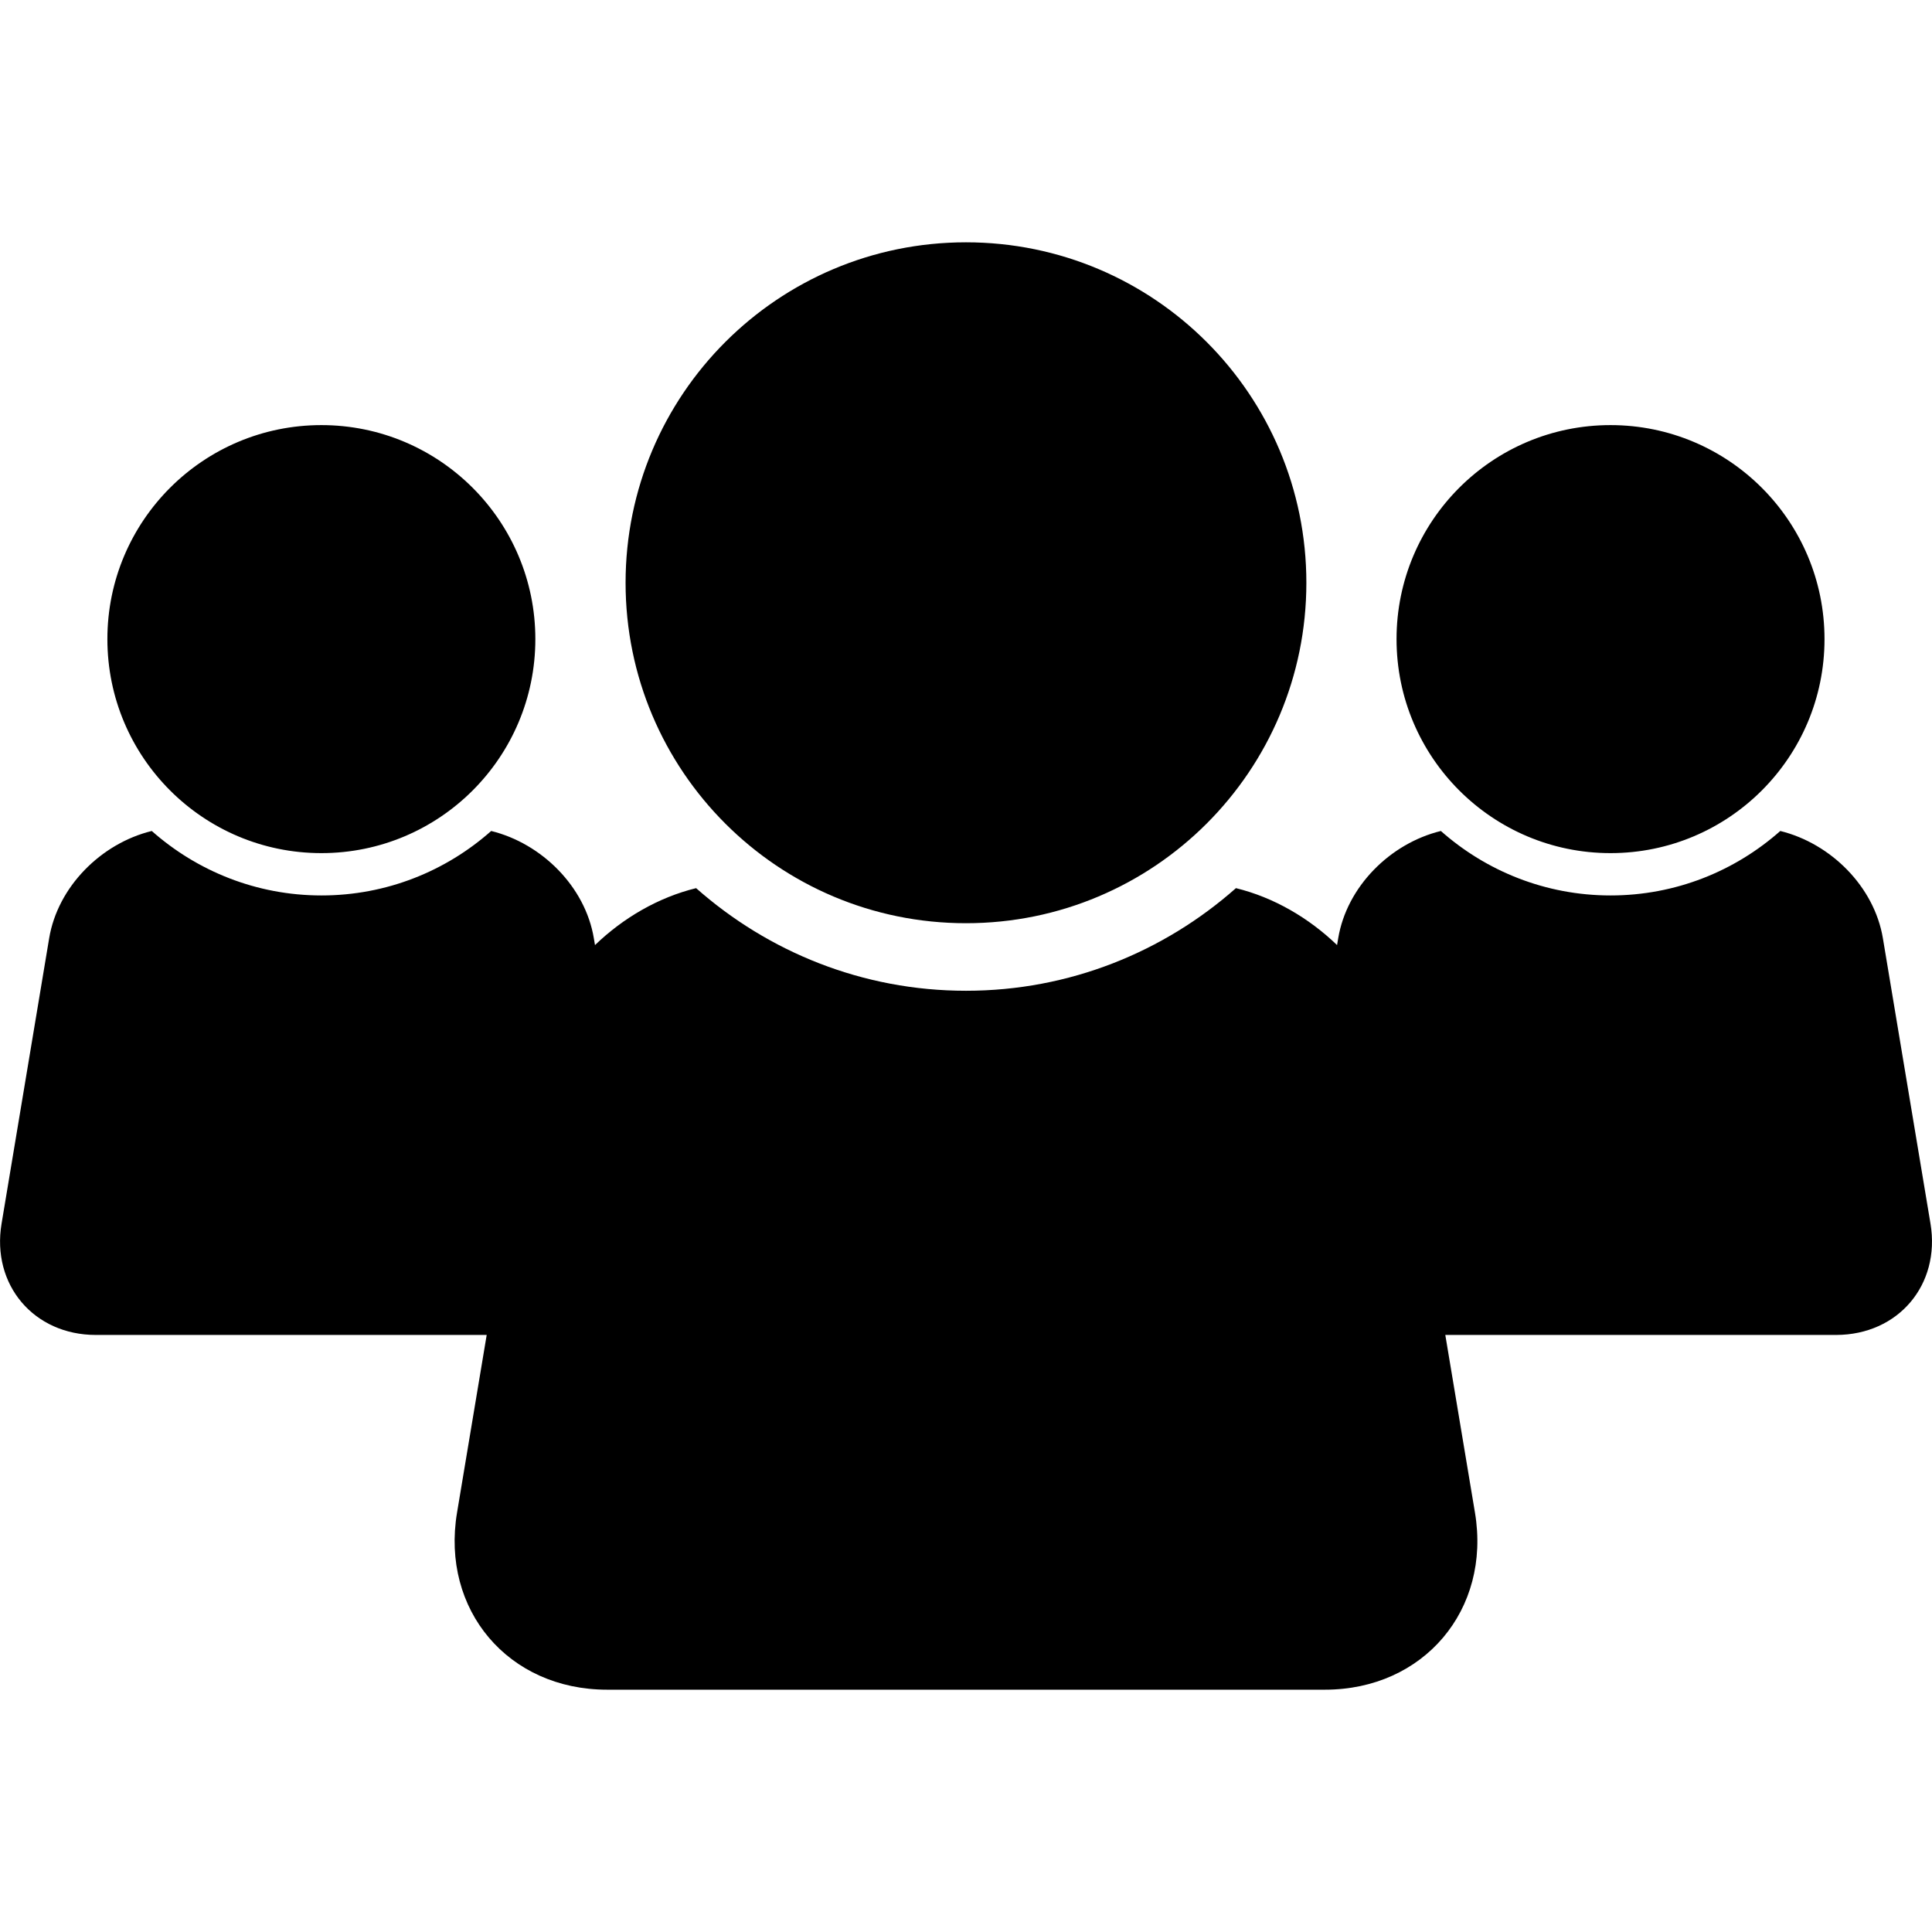
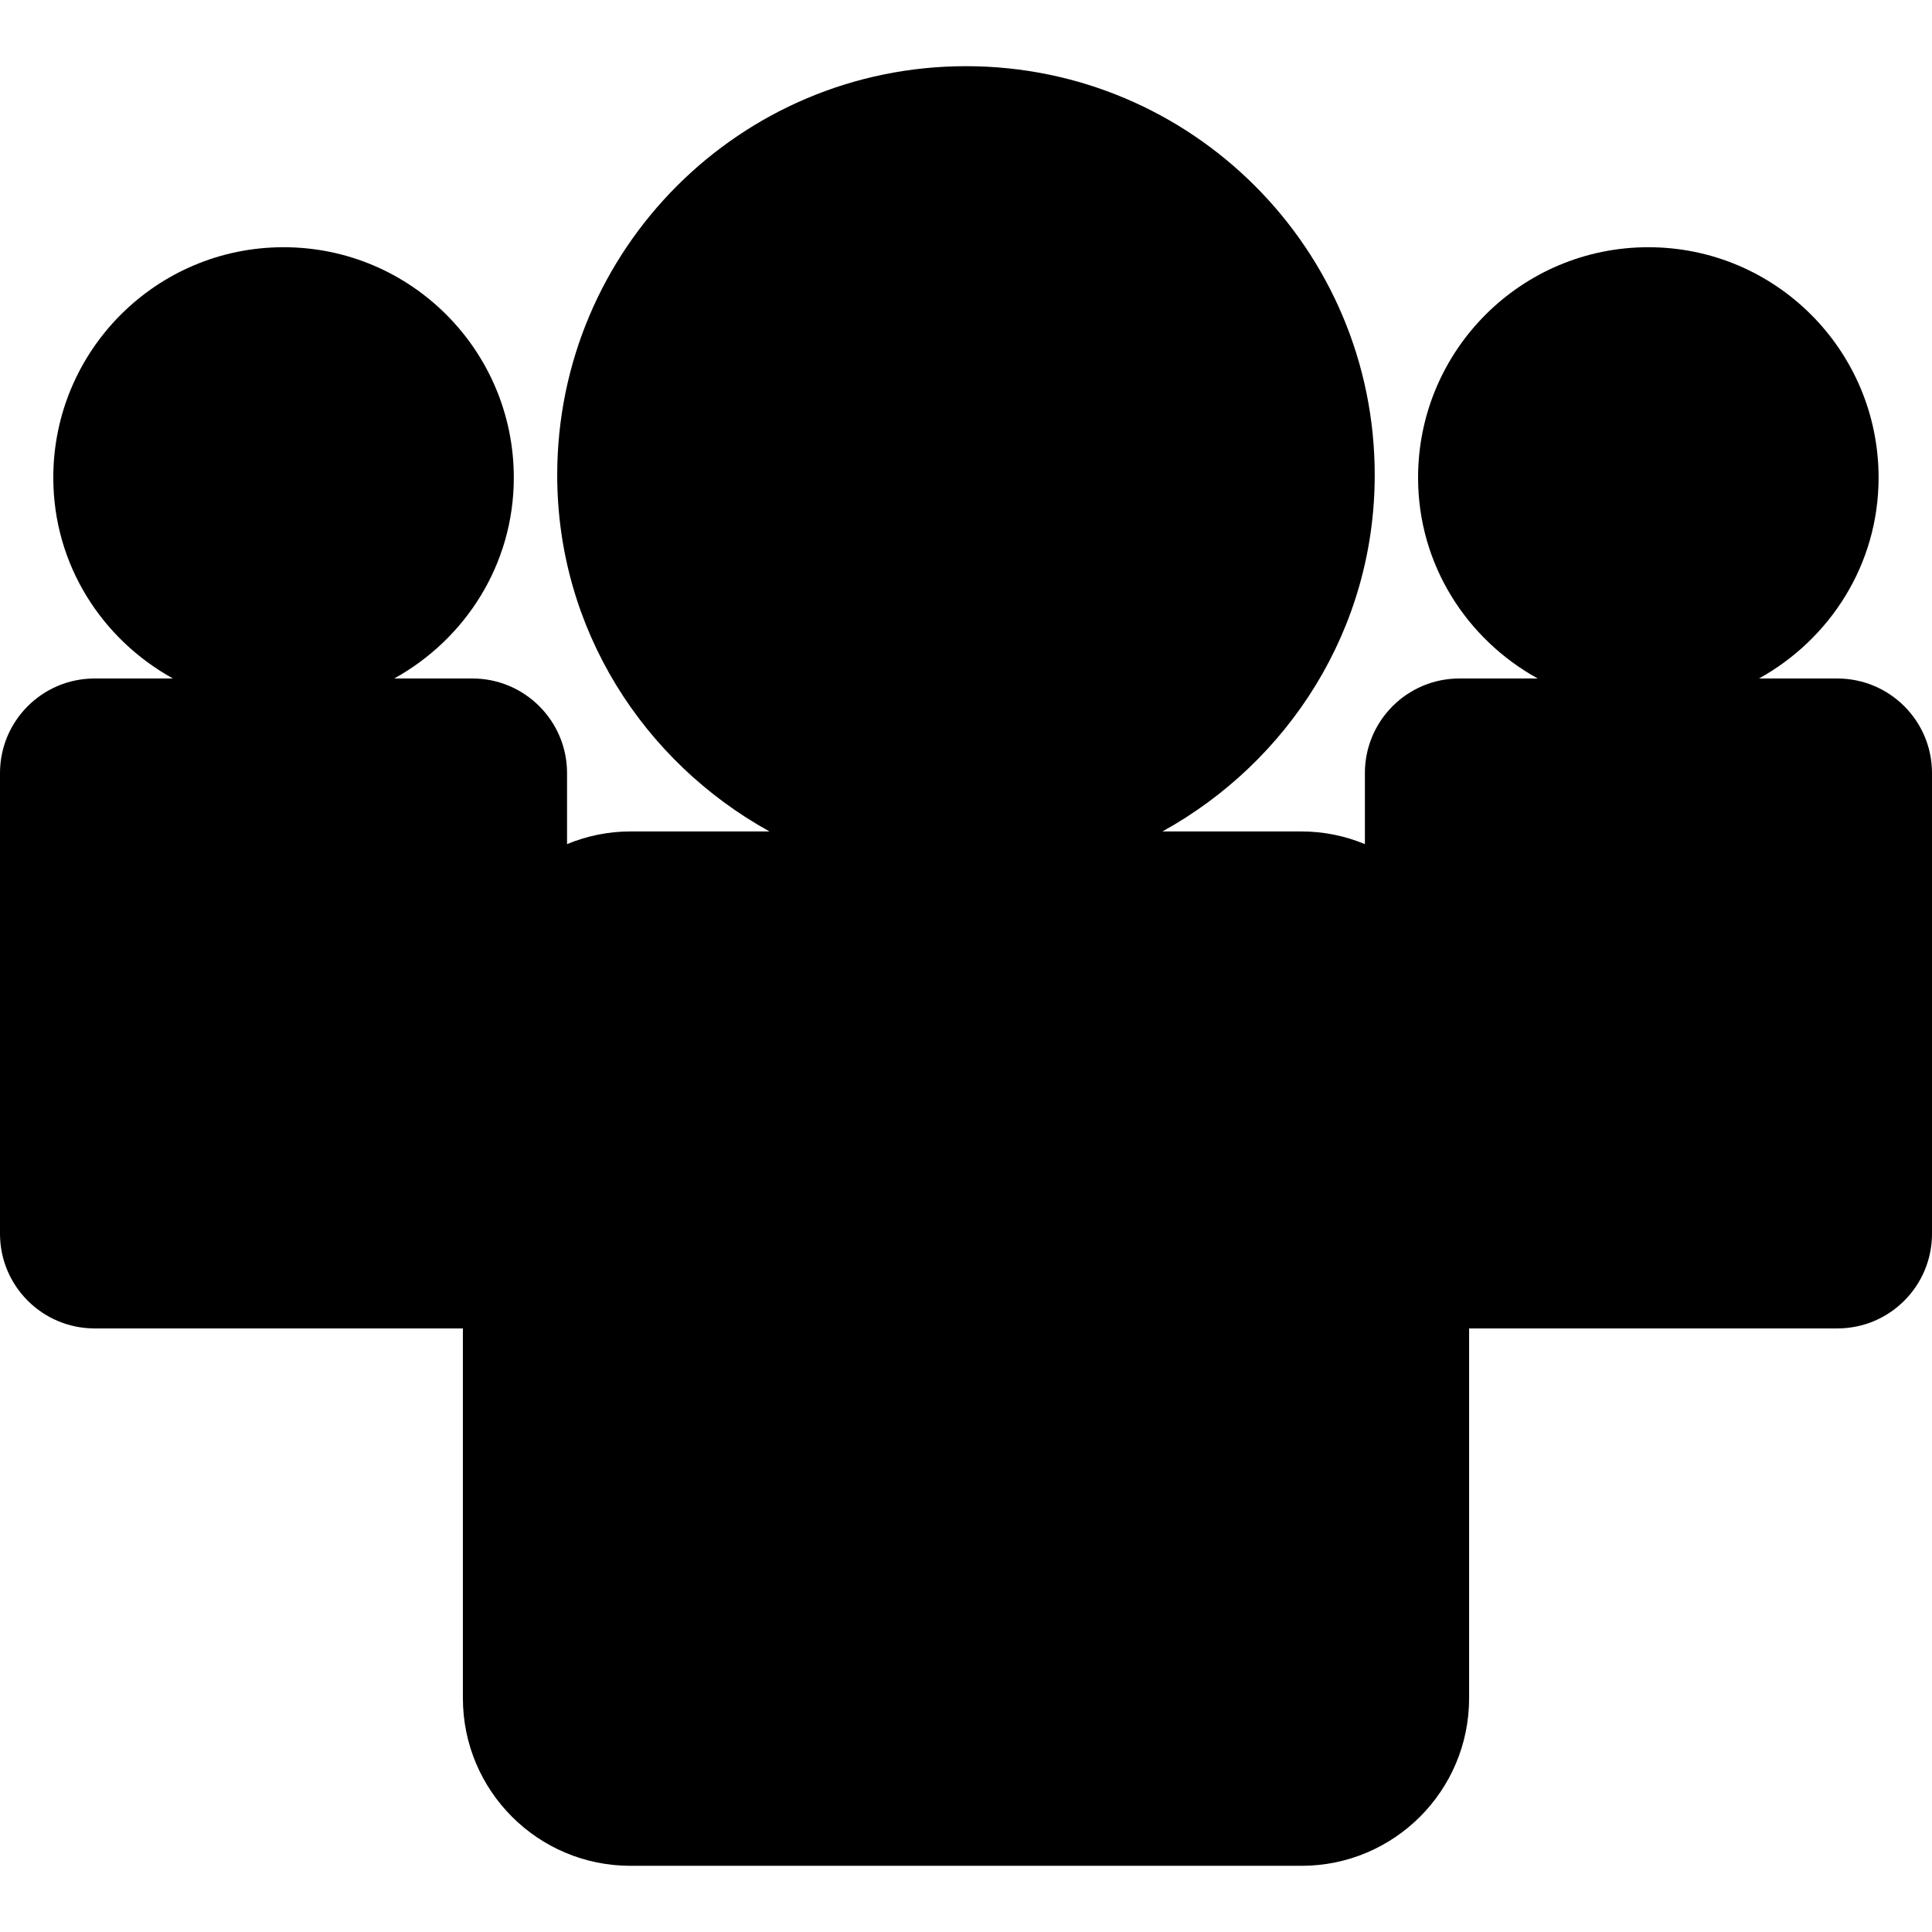
- <svg xmlns="http://www.w3.org/2000/svg" version="1.1" id="Capa_1" x="0px" y="0px" width="35.695px" height="35.695px" viewBox="0 0 35.695 35.695" style="enable-background:new 0 0 35.695 35.695;" xml:space="preserve">
+ <svg xmlns="http://www.w3.org/2000/svg" version="1.1" id="Capa_1" x="0px" y="0px" width="33.424px" height="33.424px" viewBox="0 0 33.424 33.424" style="enable-background:new 0 0 33.424 33.424;" xml:space="preserve">
  <g>
-     <path d="M11.558,10.767c0-3.473,2.815-6.29,6.289-6.29c3.476,0,6.289,2.817,6.289,6.29c0,3.475-2.813,6.29-6.289,6.29   C14.373,17.057,11.558,14.243,11.558,10.767z M35.667,22.607l-0.879-5.27c-0.158-0.954-0.961-1.754-1.896-1.984   c-0.836,0.74-1.932,1.191-3.136,1.191c-1.203,0-2.3-0.452-3.135-1.191c-0.938,0.229-1.739,1.03-1.897,1.984l-0.021,0.124   c-0.522-0.503-1.17-0.881-1.868-1.052c-1.33,1.176-3.072,1.896-4.987,1.896s-3.657-0.72-4.987-1.896   c-0.698,0.171-1.346,0.549-1.868,1.052l-0.021-0.124c-0.158-0.954-0.962-1.754-1.897-1.984c-0.835,0.74-1.932,1.191-3.135,1.191   c-1.204,0-2.3-0.452-3.136-1.191c-0.936,0.229-1.738,1.03-1.896,1.984l-0.879,5.27c-0.189,1.131,0.596,2.057,1.741,2.057h7.222   l-0.548,3.283c-0.3,1.799,0.948,3.271,2.771,3.271H24.48c1.823,0,3.071-1.475,2.771-3.271l-0.548-3.283h7.222   C35.071,24.662,35.855,23.738,35.667,22.607z M29.755,15.762c2.184,0,3.954-1.77,3.954-3.954c0-2.183-1.771-3.954-3.954-3.954   s-3.953,1.771-3.953,3.954C25.802,13.992,27.574,15.762,29.755,15.762z M5.938,15.762c2.183,0,3.953-1.77,3.953-3.954   c0-2.183-1.771-3.954-3.953-3.954c-2.184,0-3.954,1.771-3.954,3.954C1.984,13.992,3.755,15.762,5.938,15.762z" />
+     <path d="M33.424,13.374v7.97c0,0.904-0.732,1.638-1.637,1.638h-6.371v6.396c0,1.604-1.299,2.901-2.9,2.901H10.908   c-1.603,0-2.9-1.299-2.9-2.901v-6.396H1.637C0.735,22.982,0,22.25,0,21.344v-7.97c0-0.902,0.732-1.636,1.637-1.636h1.355   c-1.229-0.679-2.07-1.971-2.07-3.474c0-2.202,1.783-3.987,3.984-3.987c2.201,0,3.983,1.785,3.983,3.987   c0,1.503-0.842,2.795-2.069,3.474h1.354c0.901,0,1.636,0.733,1.636,1.636v1.229c0.34-0.14,0.709-0.219,1.098-0.219h2.404   c-2.18-1.205-3.672-3.499-3.672-6.166c0-3.906,3.166-7.073,7.072-7.073c3.905,0,7.071,3.167,7.071,7.073   c0,2.667-1.492,4.961-3.672,6.166h2.401c0.392,0,0.761,0.079,1.101,0.219v-1.229c0-0.902,0.731-1.636,1.635-1.636h1.355   c-1.229-0.679-2.07-1.971-2.07-3.474c0-2.202,1.783-3.987,3.984-3.987c2.2,0,3.983,1.785,3.983,3.987   c0,1.503-0.843,2.795-2.069,3.474h1.354C32.691,11.738,33.424,12.471,33.424,13.374z" />
  </g>
  <g>
</g>
  <g>
</g>
  <g>
</g>
  <g>
</g>
  <g>
</g>
  <g>
</g>
  <g>
</g>
  <g>
</g>
  <g>
</g>
  <g>
</g>
  <g>
</g>
  <g>
</g>
  <g>
</g>
  <g>
</g>
  <g>
</g>
</svg>
